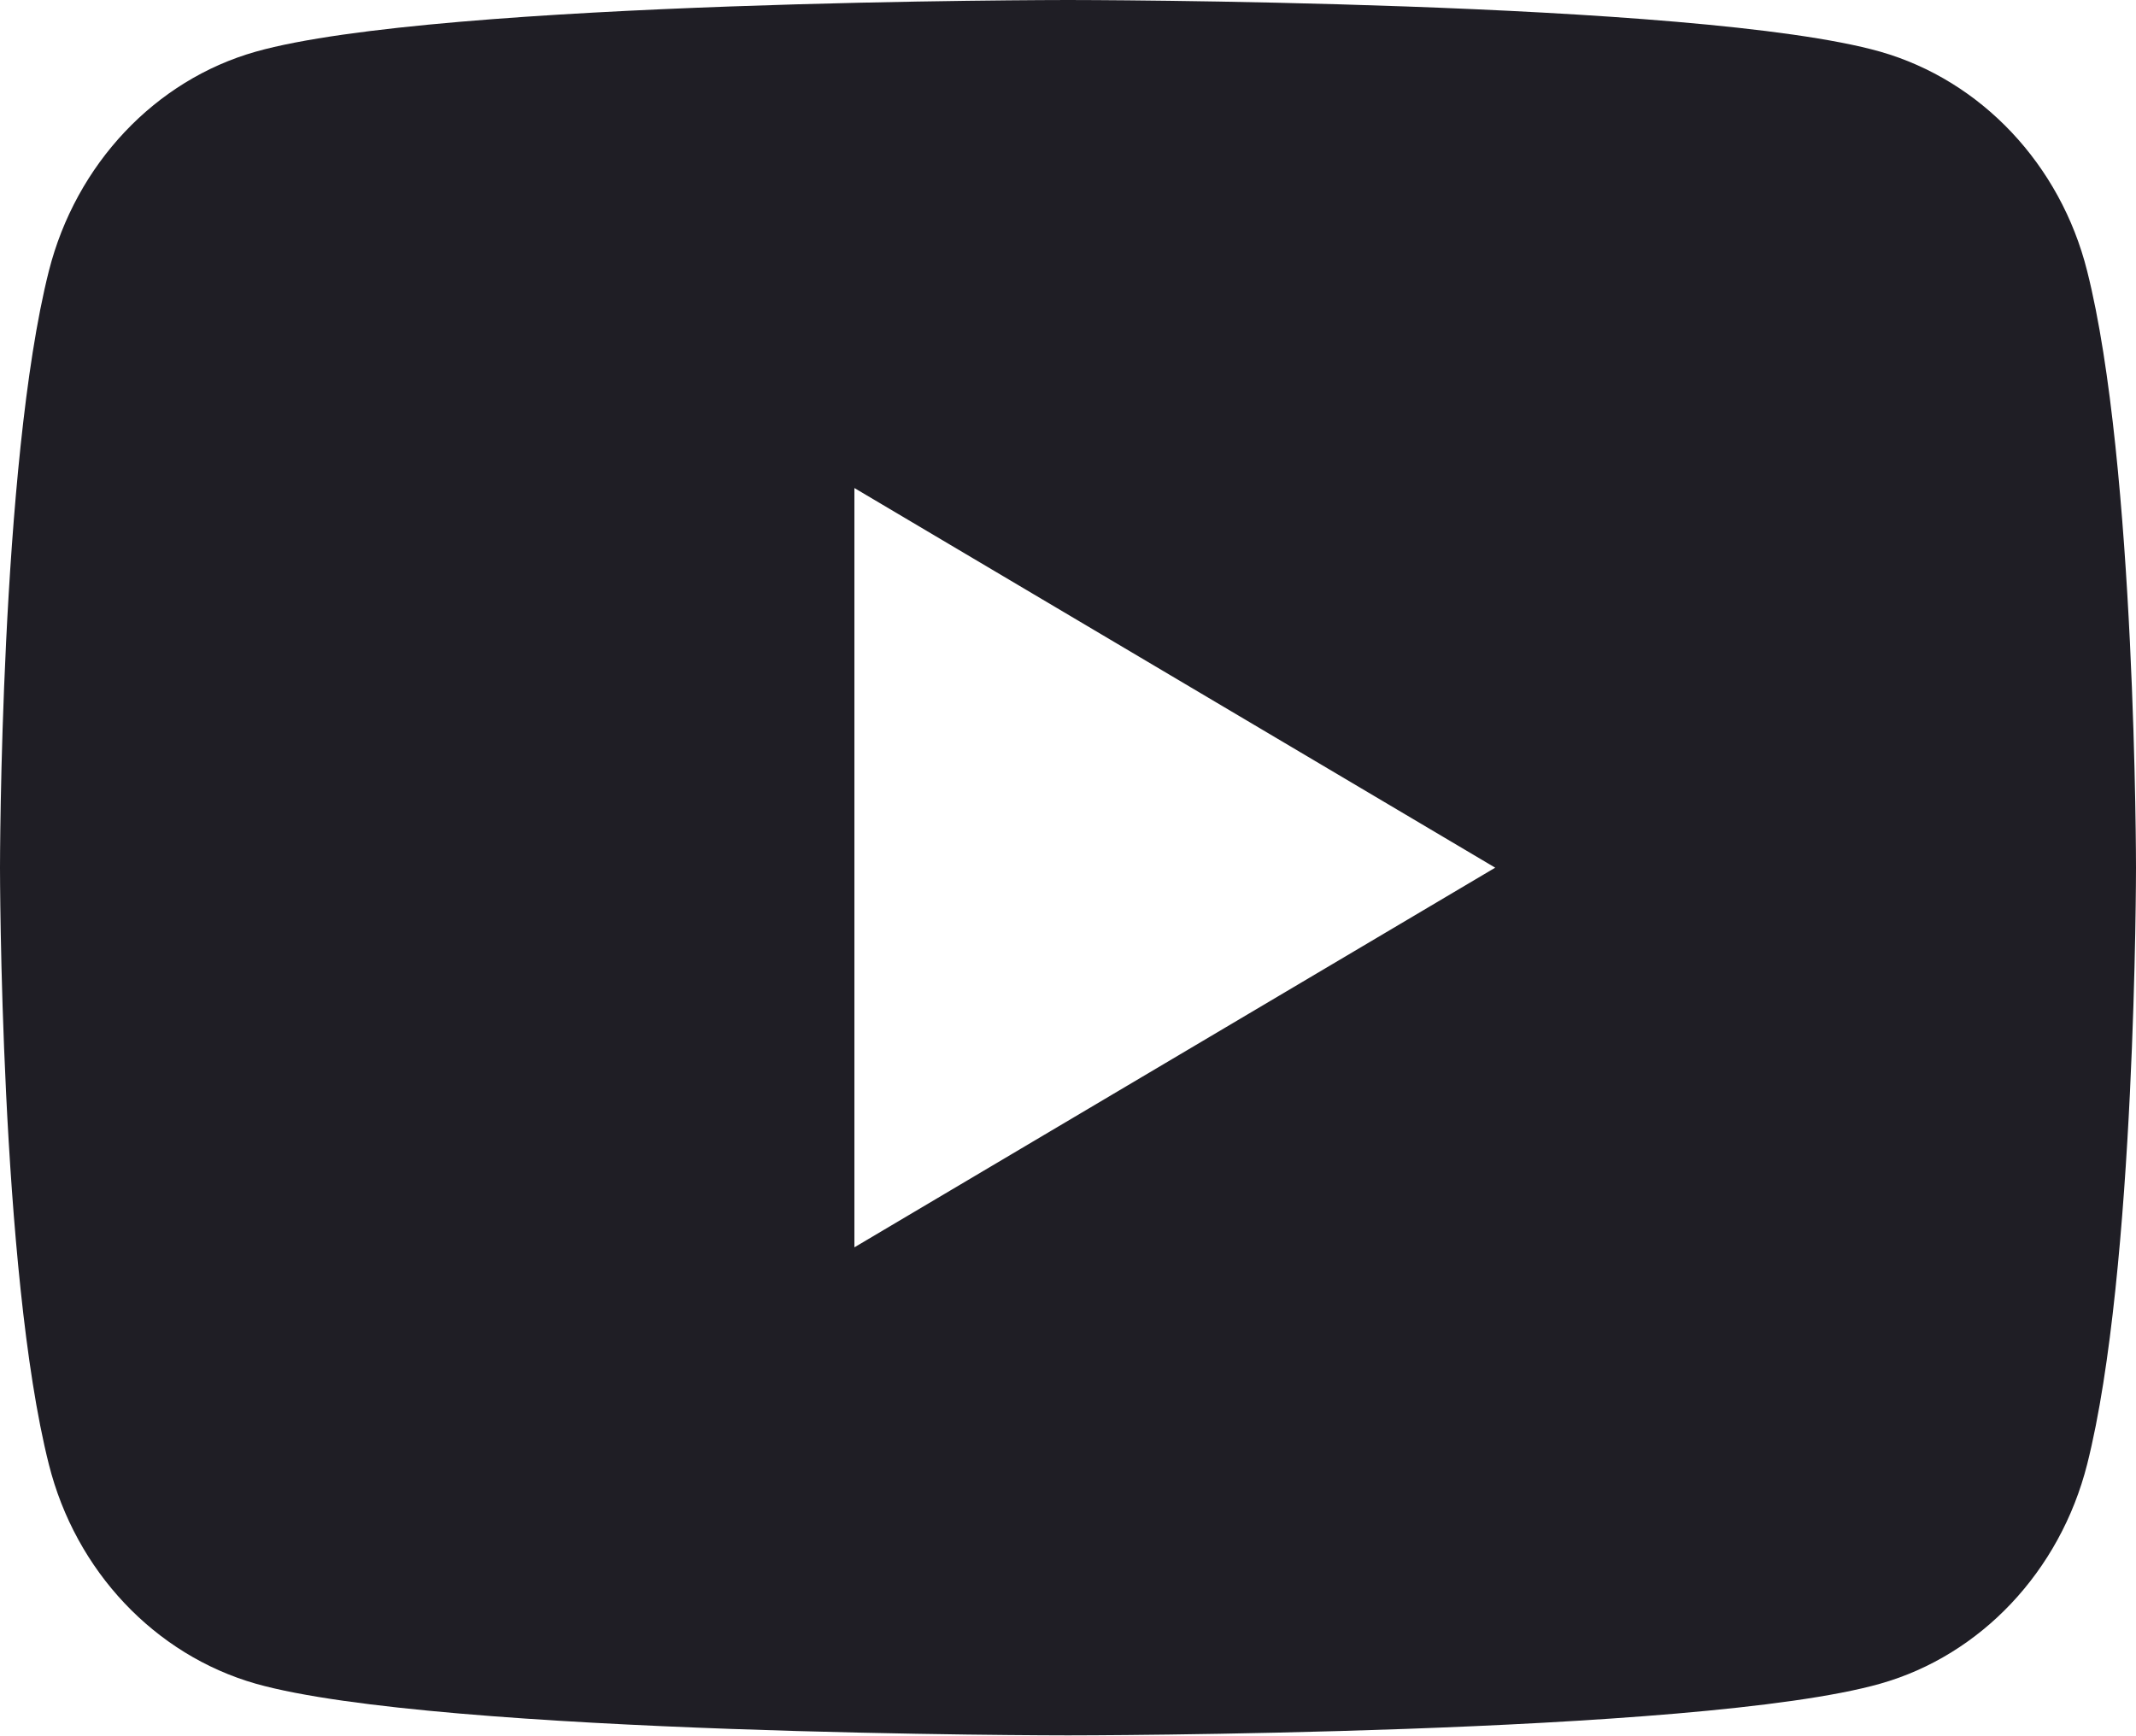
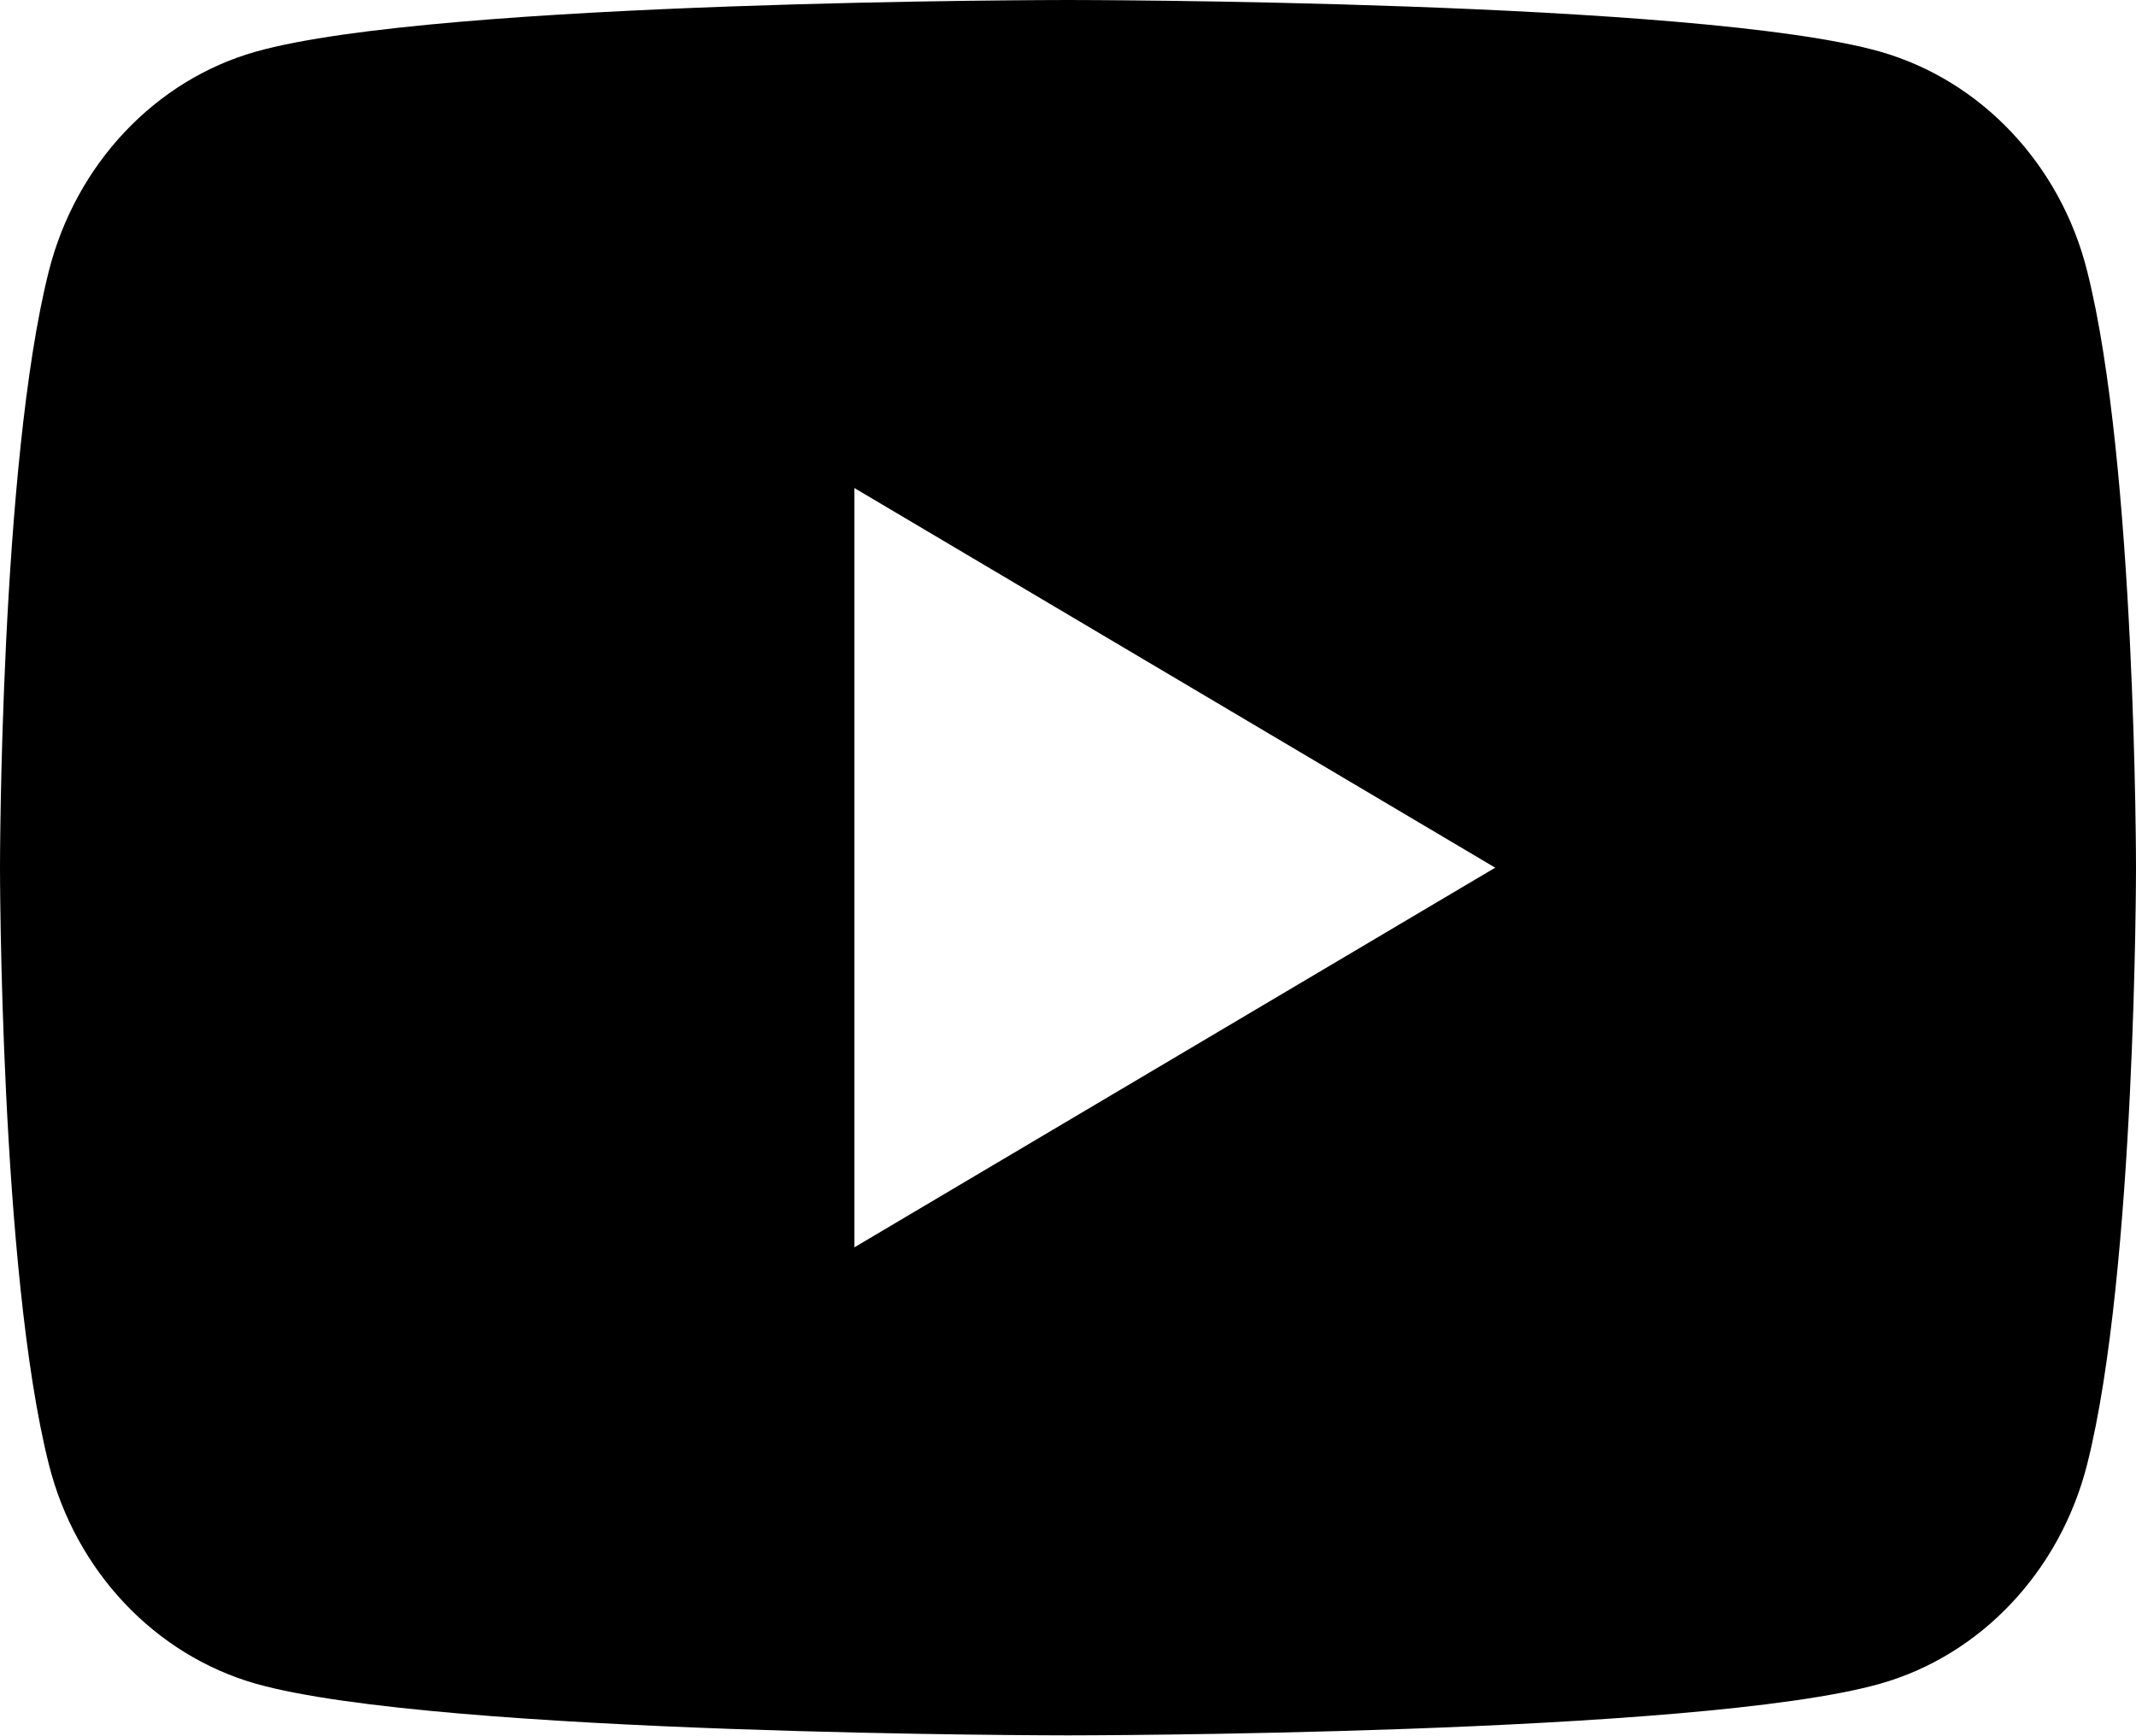
<svg xmlns="http://www.w3.org/2000/svg" width="16" height="13" viewBox="0 0 16 13" fill="none">
-   <path d="M15.634 2.03C16 3.478 16 6.5 16 6.5C16 6.5 16 9.523 15.634 10.97C15.431 11.771 14.837 12.4 14.084 12.613C12.717 13 8 13 8 13C8 13 3.286 13 1.916 12.613C1.16 12.397 0.566 11.768 0.366 10.97C2.38419e-08 9.523 0 6.5 0 6.5C0 6.5 2.38419e-08 3.478 0.366 2.03C0.569 1.229 1.163 0.6 1.916 0.387C3.286 -1.45286e-07 8 0 8 0C8 0 12.717 -1.45286e-07 14.084 0.387C14.84 0.603 15.434 1.232 15.634 2.03ZM6.4 9.344L11.2 6.5L6.4 3.656V9.344Z" fill="#1F1E25" />
+   <path d="M15.634 2.03C16 3.478 16 6.5 16 6.5C16 6.5 16 9.523 15.634 10.97C15.431 11.771 14.837 12.4 14.084 12.613C12.717 13 8 13 8 13C8 13 3.286 13 1.916 12.613C1.16 12.397 0.566 11.768 0.366 10.97C2.38419e-08 9.523 0 6.5 0 6.5C0 6.5 2.38419e-08 3.478 0.366 2.03C0.569 1.229 1.163 0.6 1.916 0.387C3.286 -1.45286e-07 8 0 8 0C8 0 12.717 -1.45286e-07 14.084 0.387C14.84 0.603 15.434 1.232 15.634 2.03ZM6.4 9.344L11.2 6.5L6.4 3.656V9.344Z" fill="currentColor" />
</svg>
